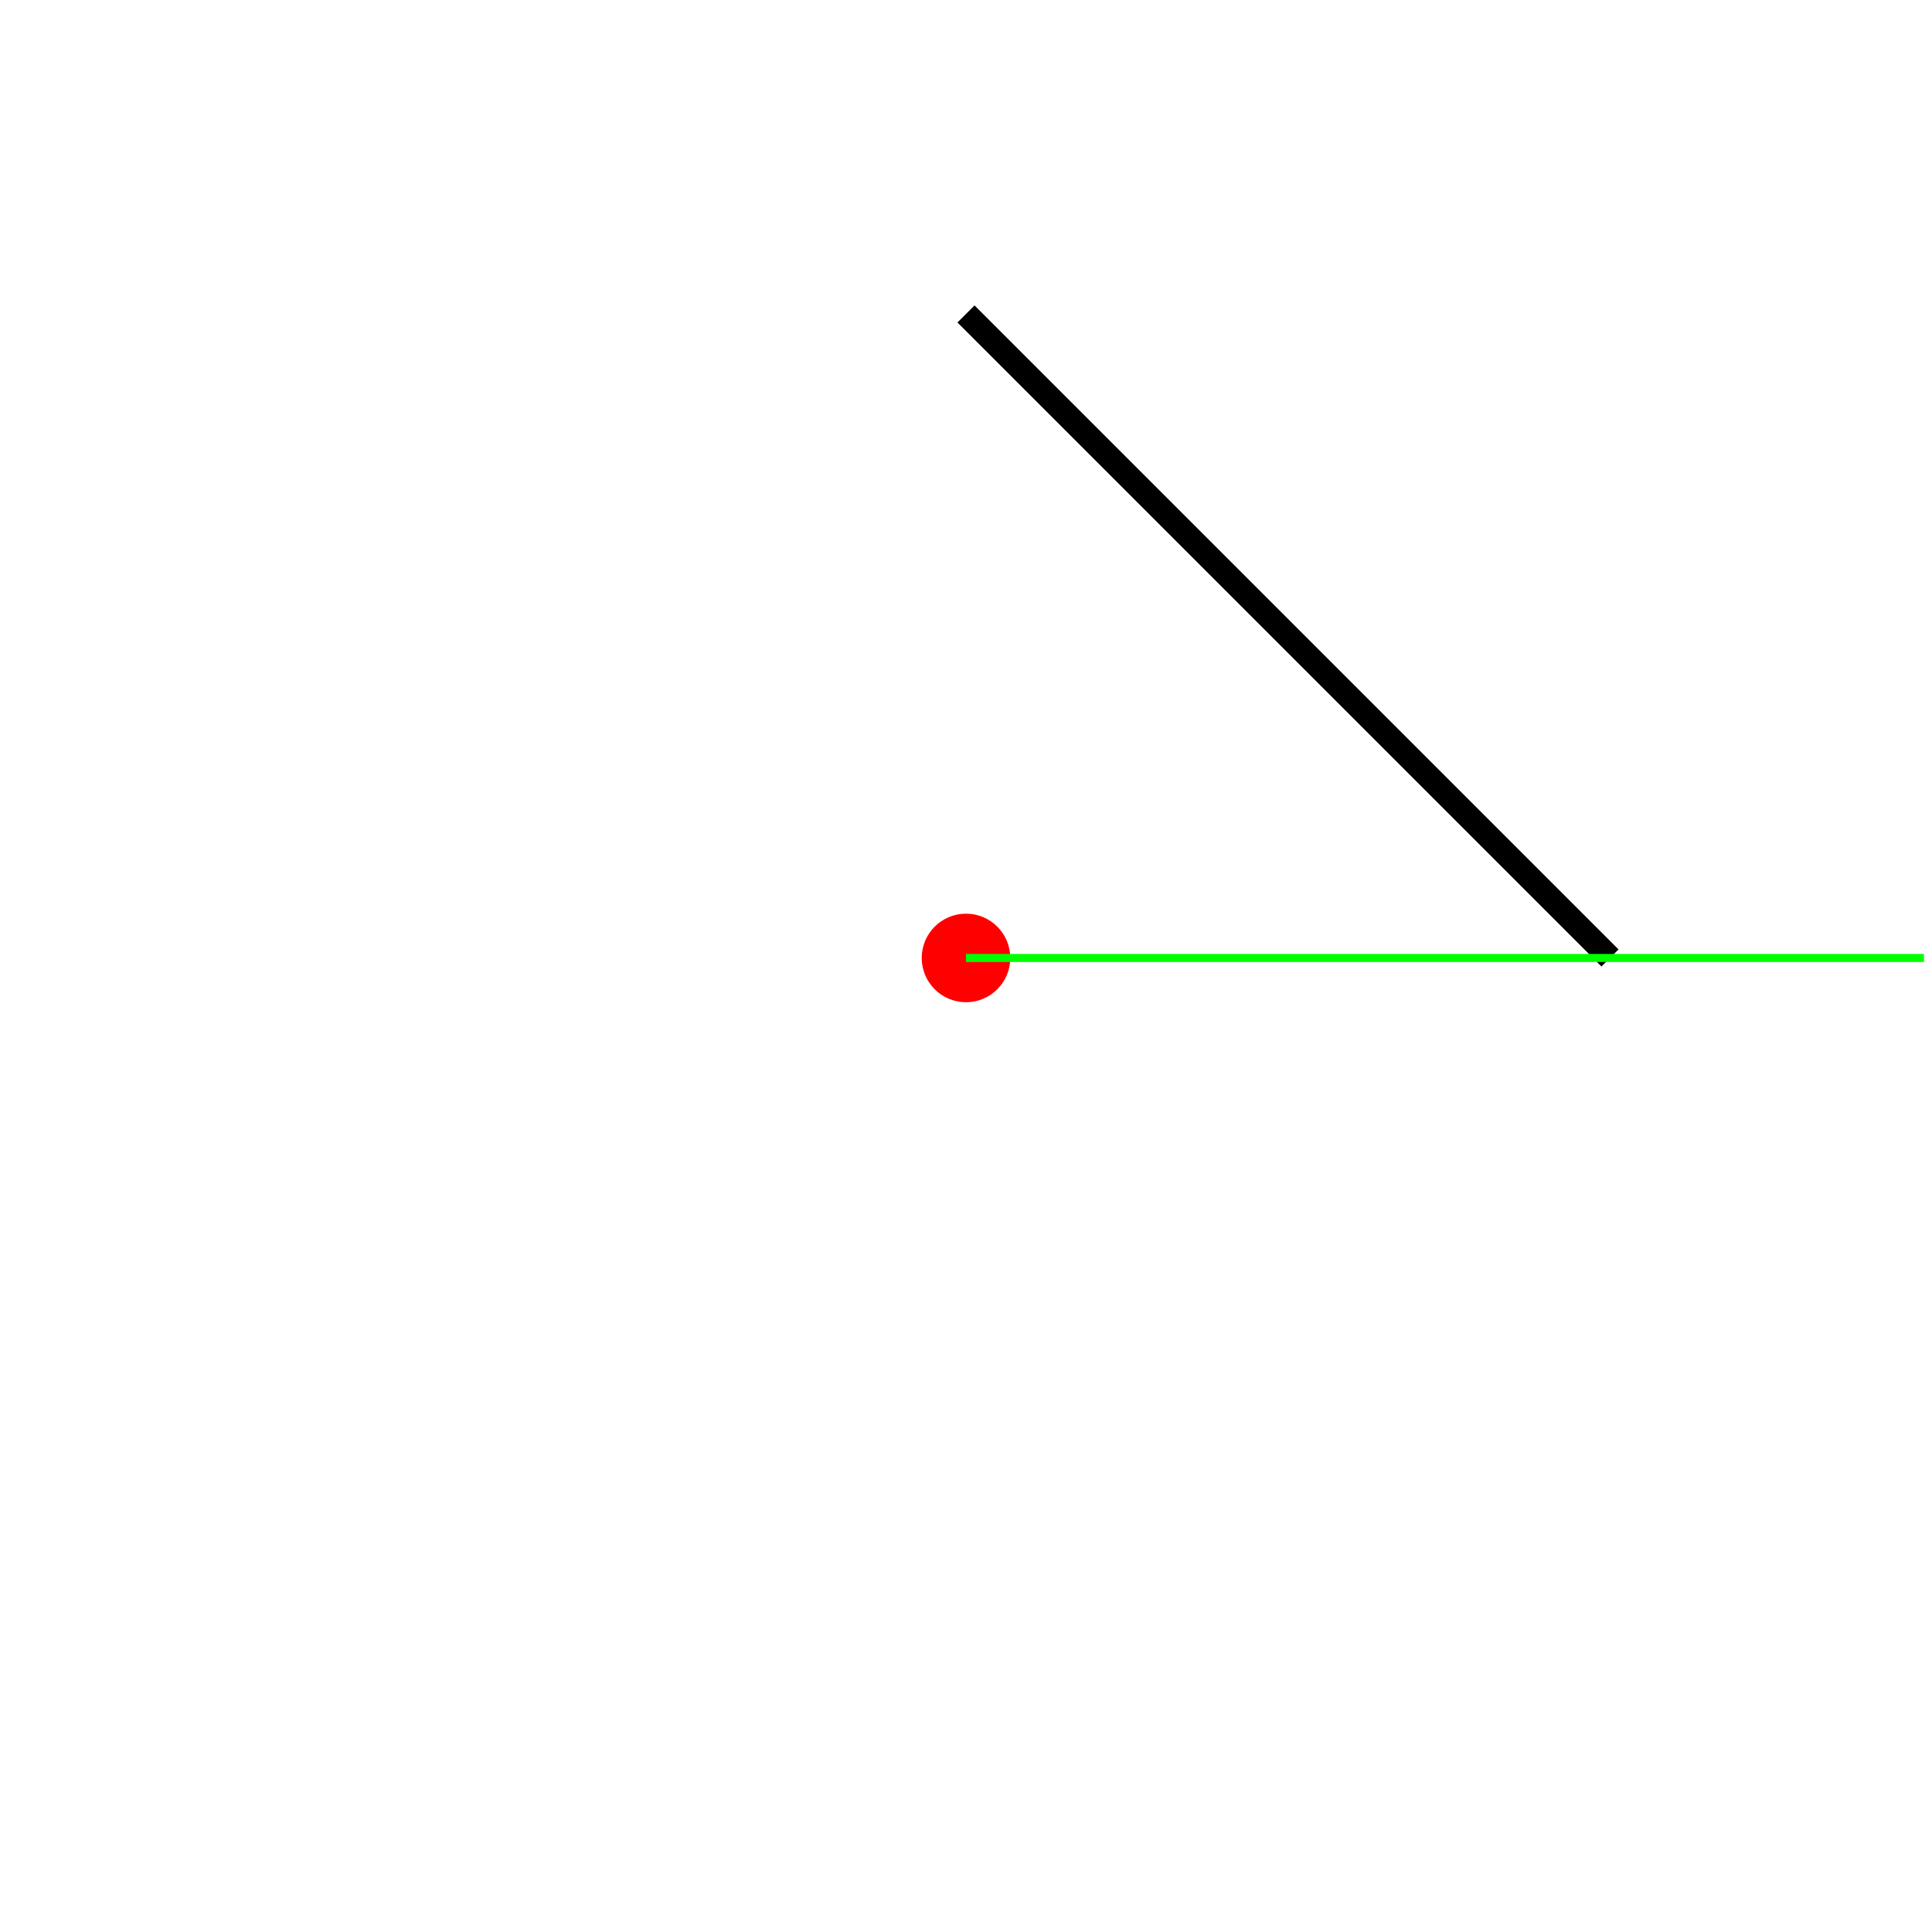
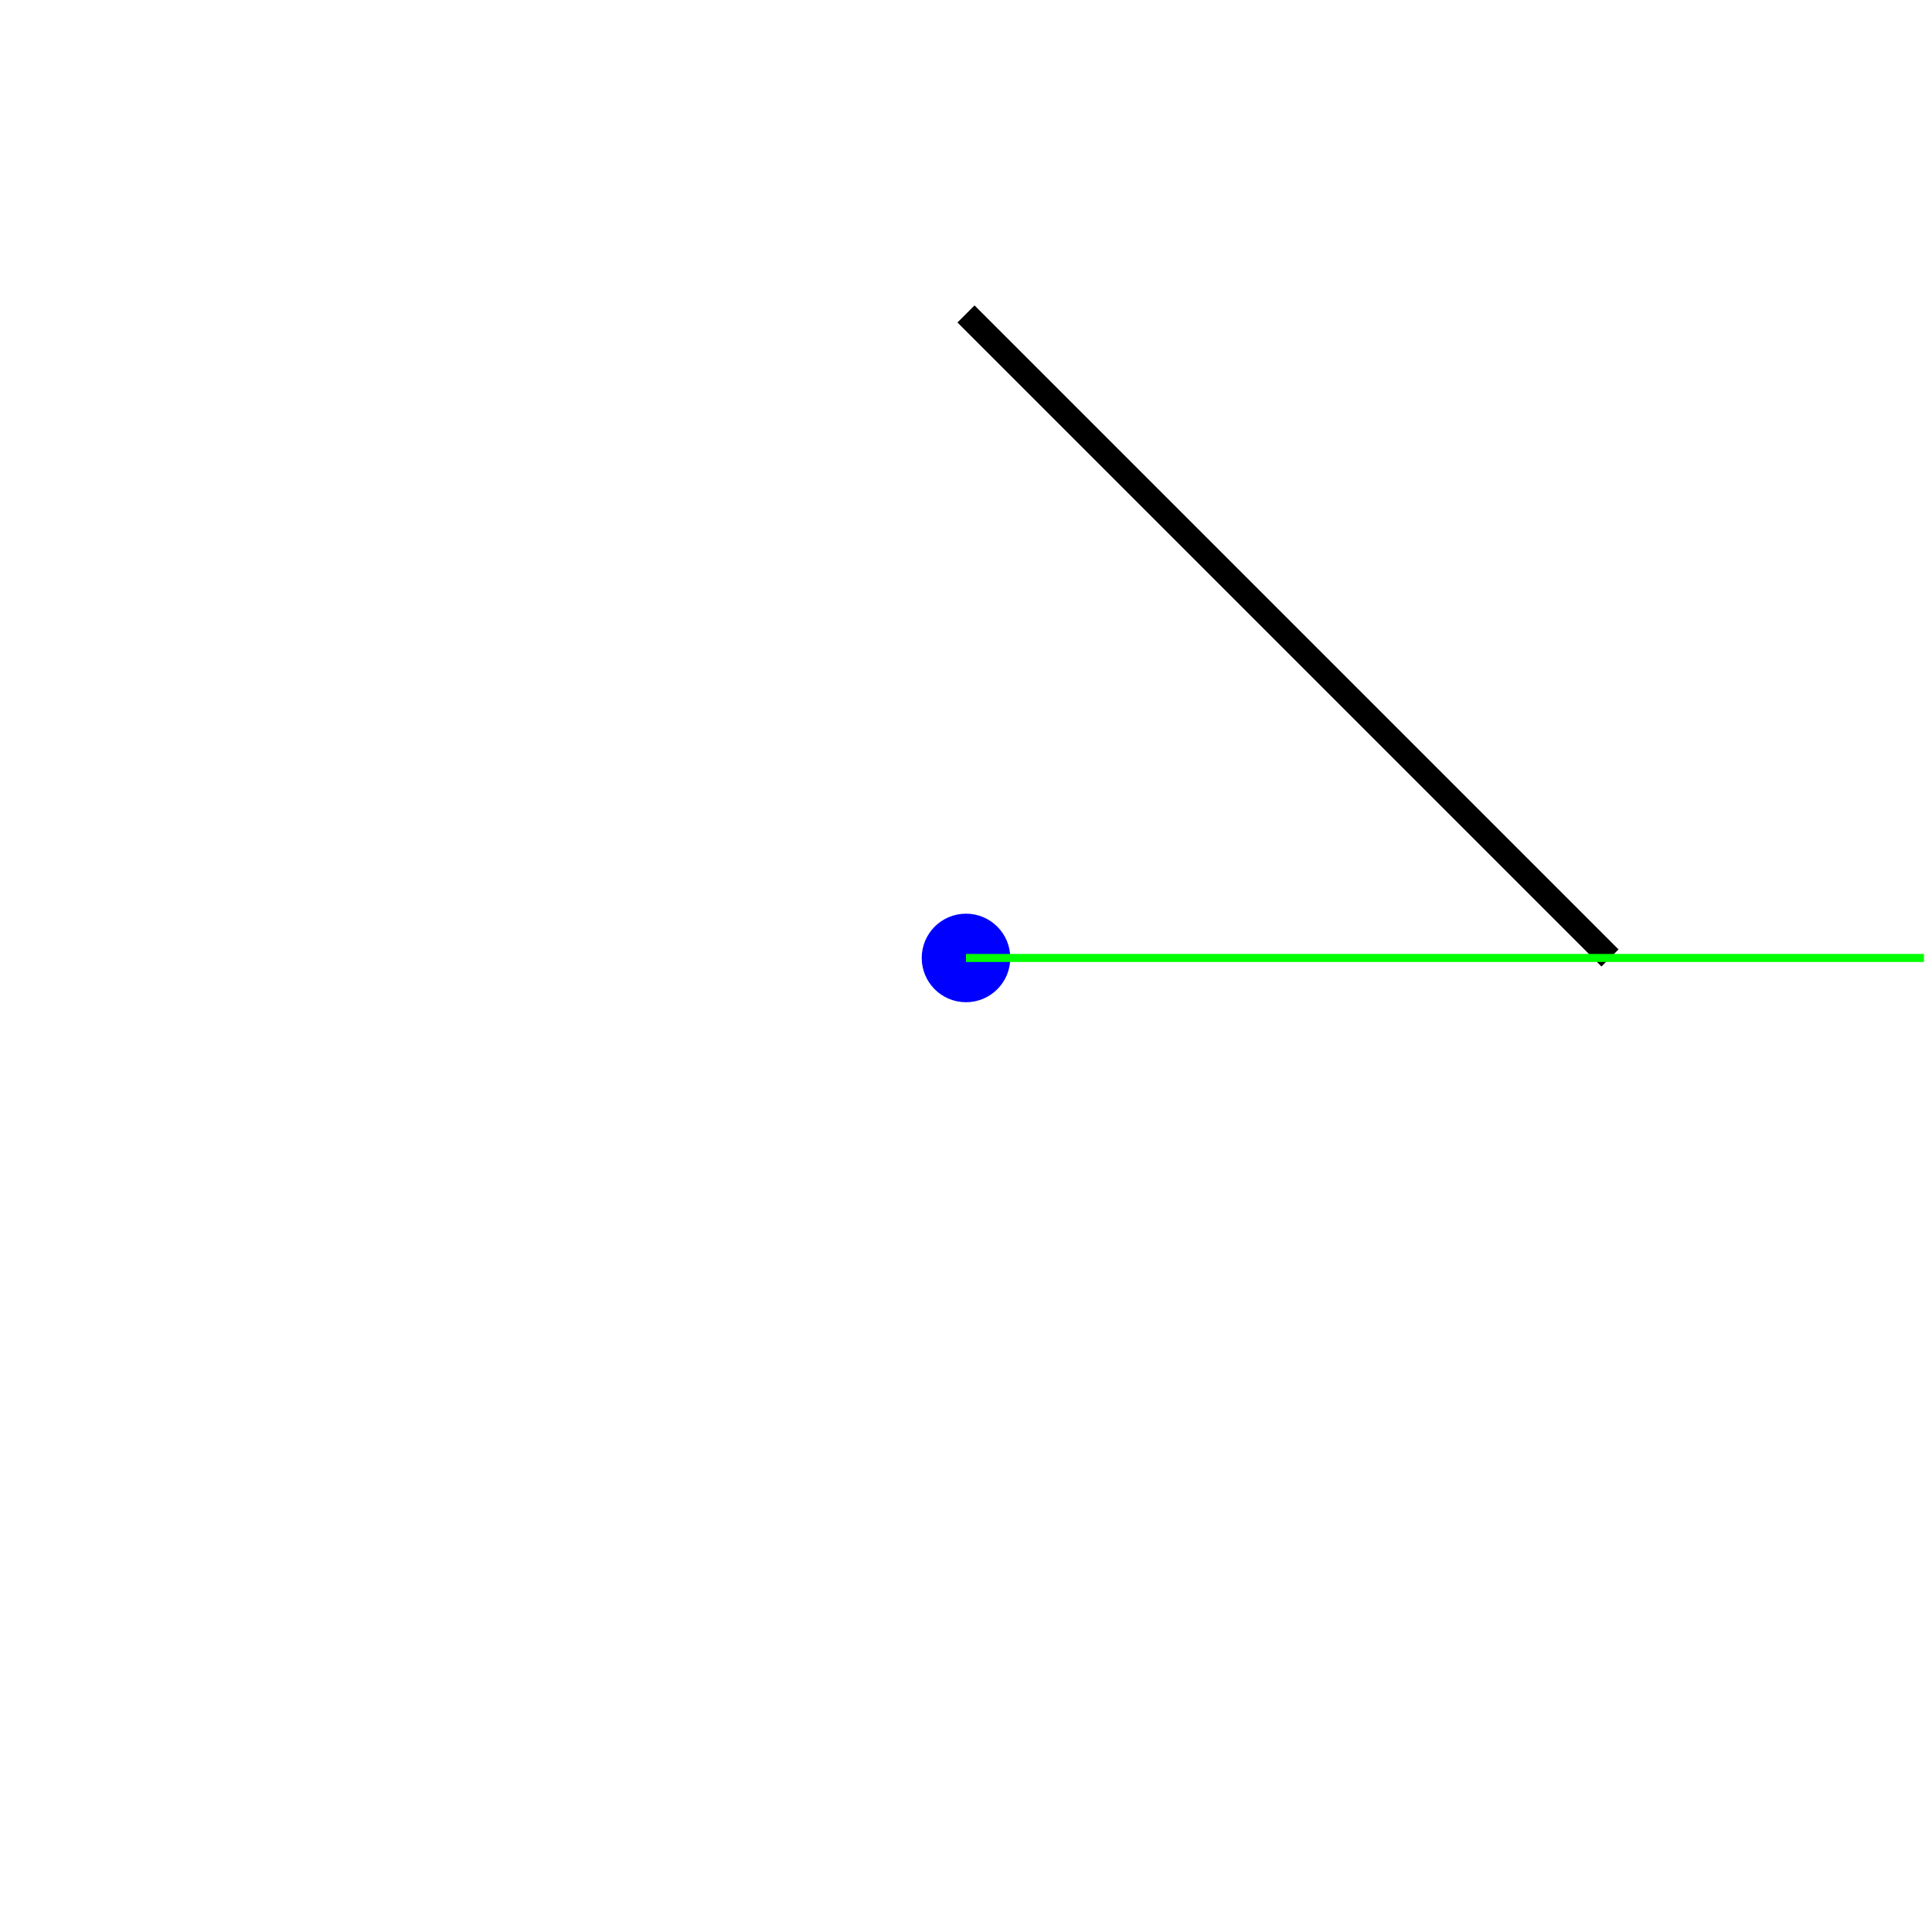
<svg xmlns="http://www.w3.org/2000/svg" version="1.1" width="240" height="240">
  <rect x="0" y="0" width="240" height="240" stroke="#ffffff" fill="#ffffff" />
  <polygon points=" 200,119 120,39 " stroke-width="3" stroke="#000000" fill="none" />
-   <circle cx="120" cy="119" r="5" stroke="#ff0000" fill="#ff0000" />
+   <circle cx="120" cy="119" r="5" stroke="#0000ff" fill="#0000ff" />
  <line x1="120" y1="119" x2="239" y2="119" stroke-width="1" stroke="#00ff00" fill="none" />
</svg>
